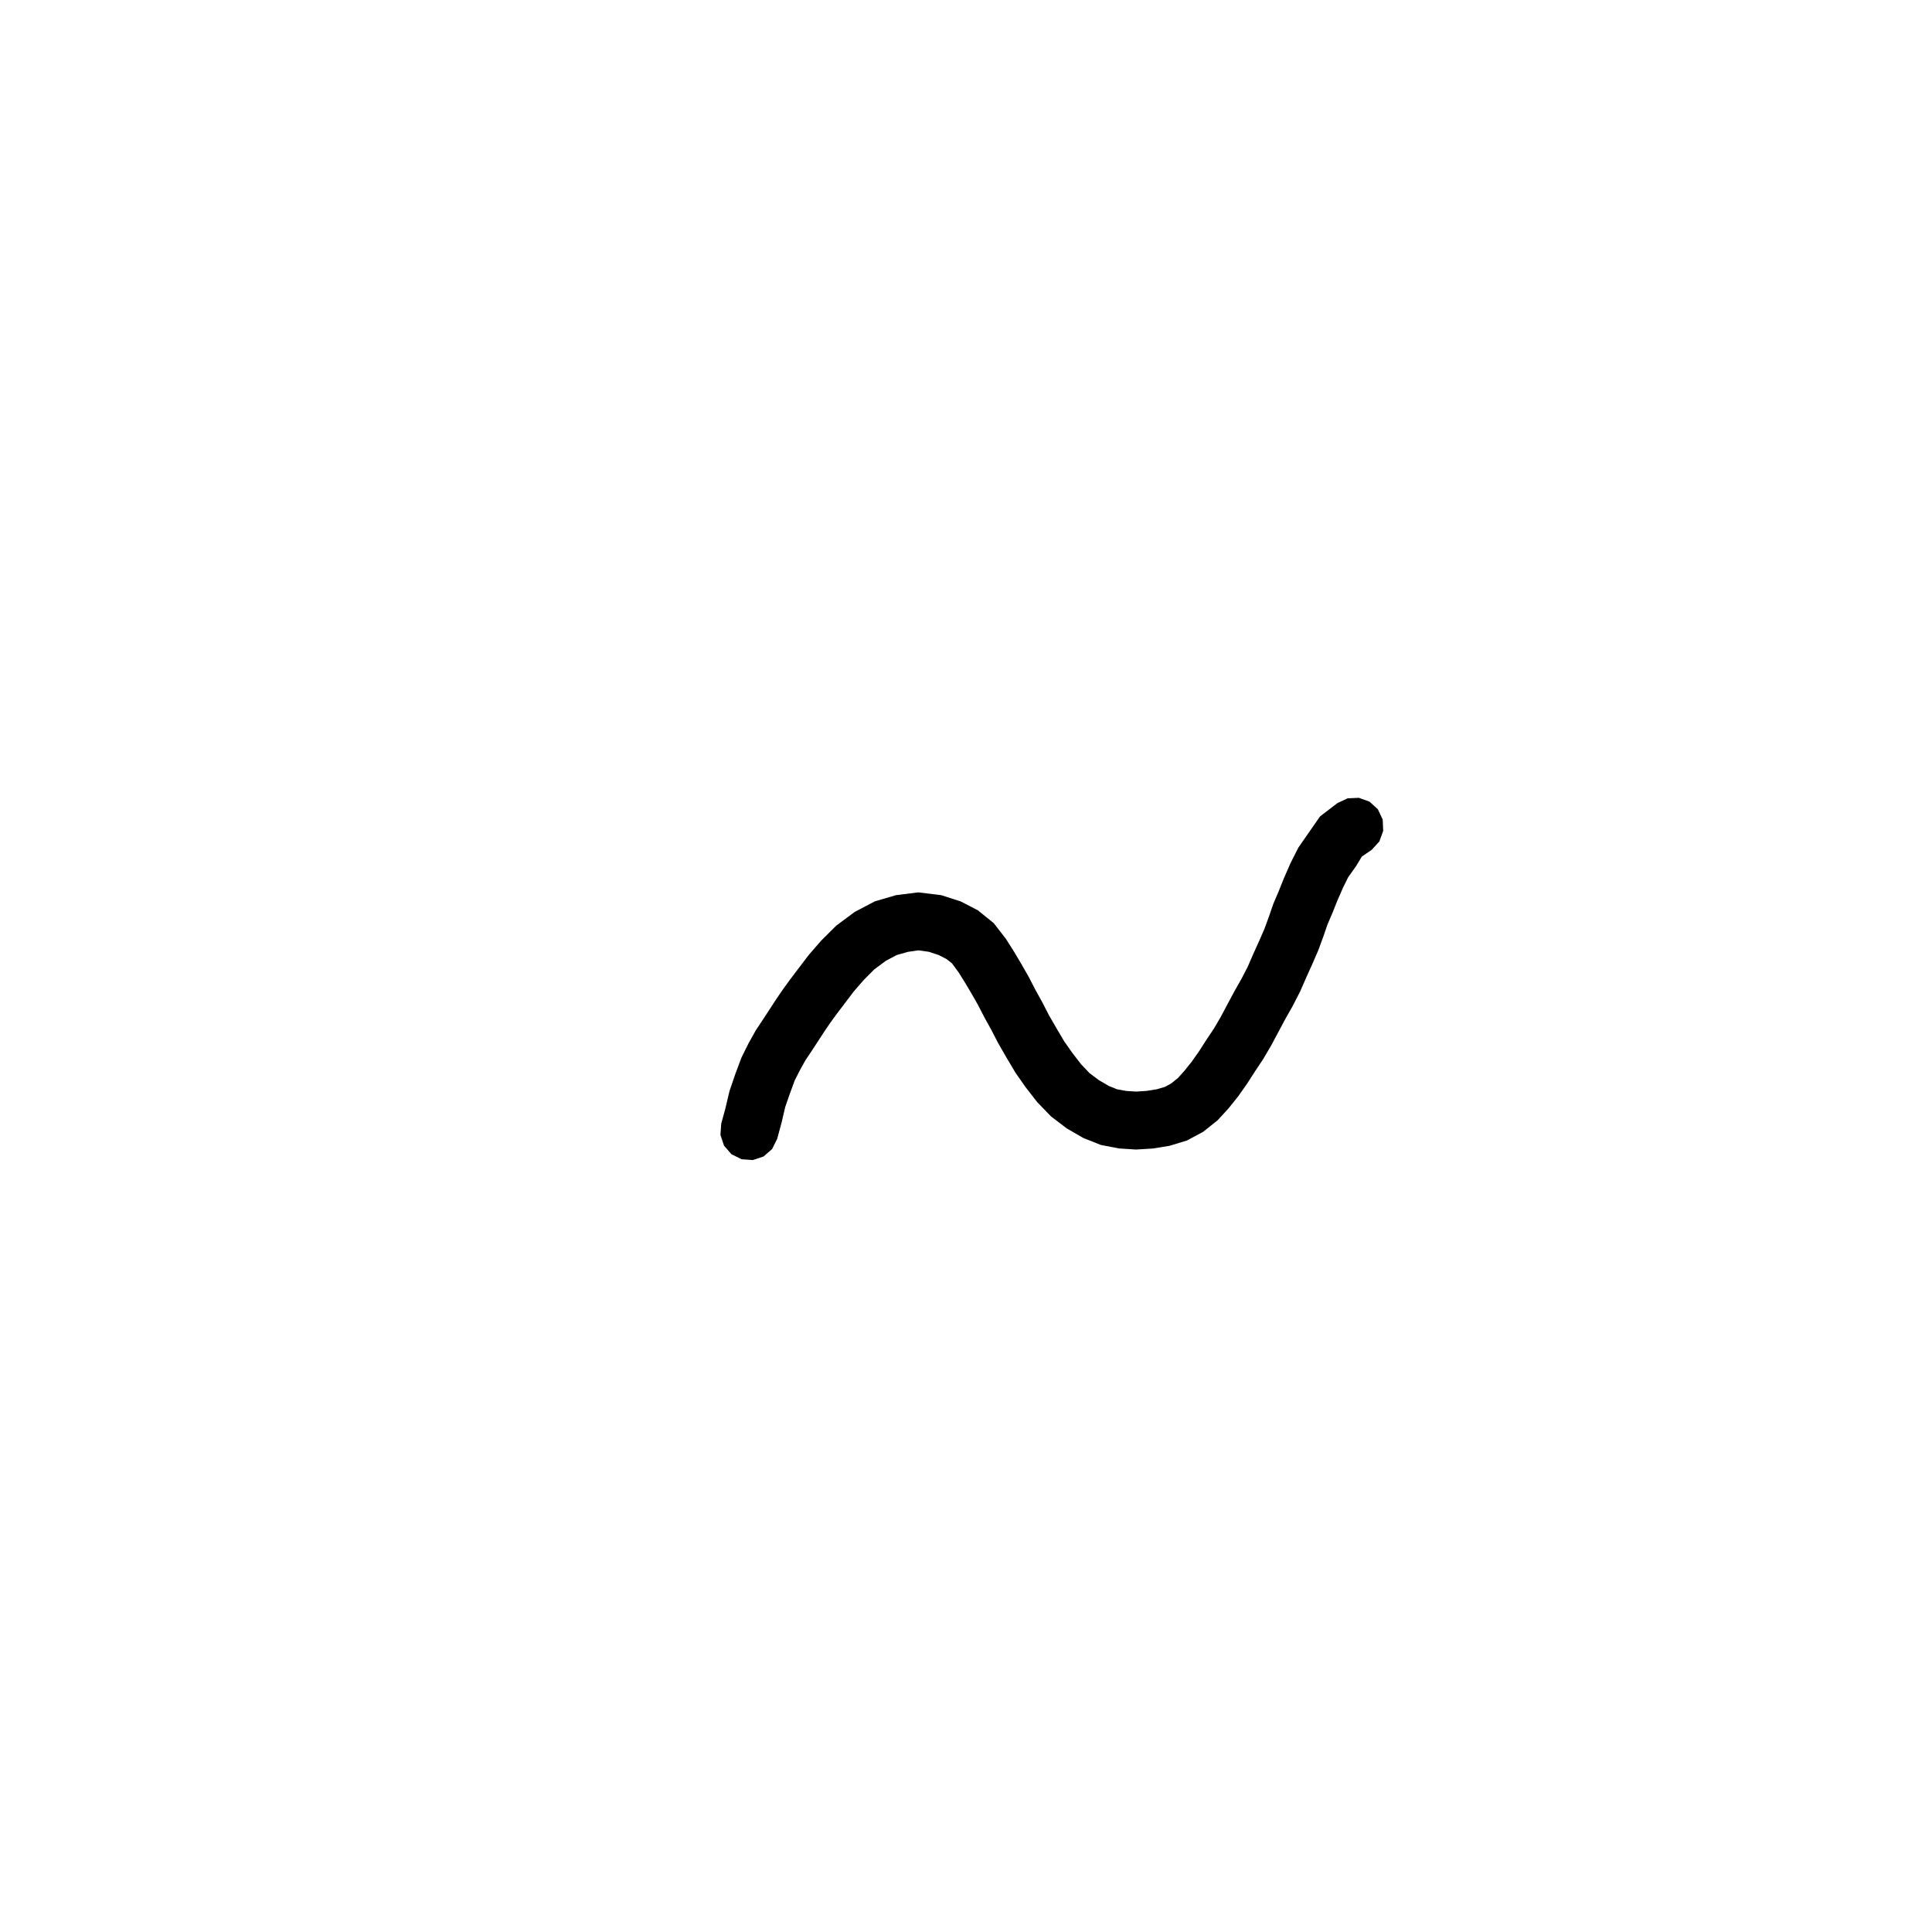
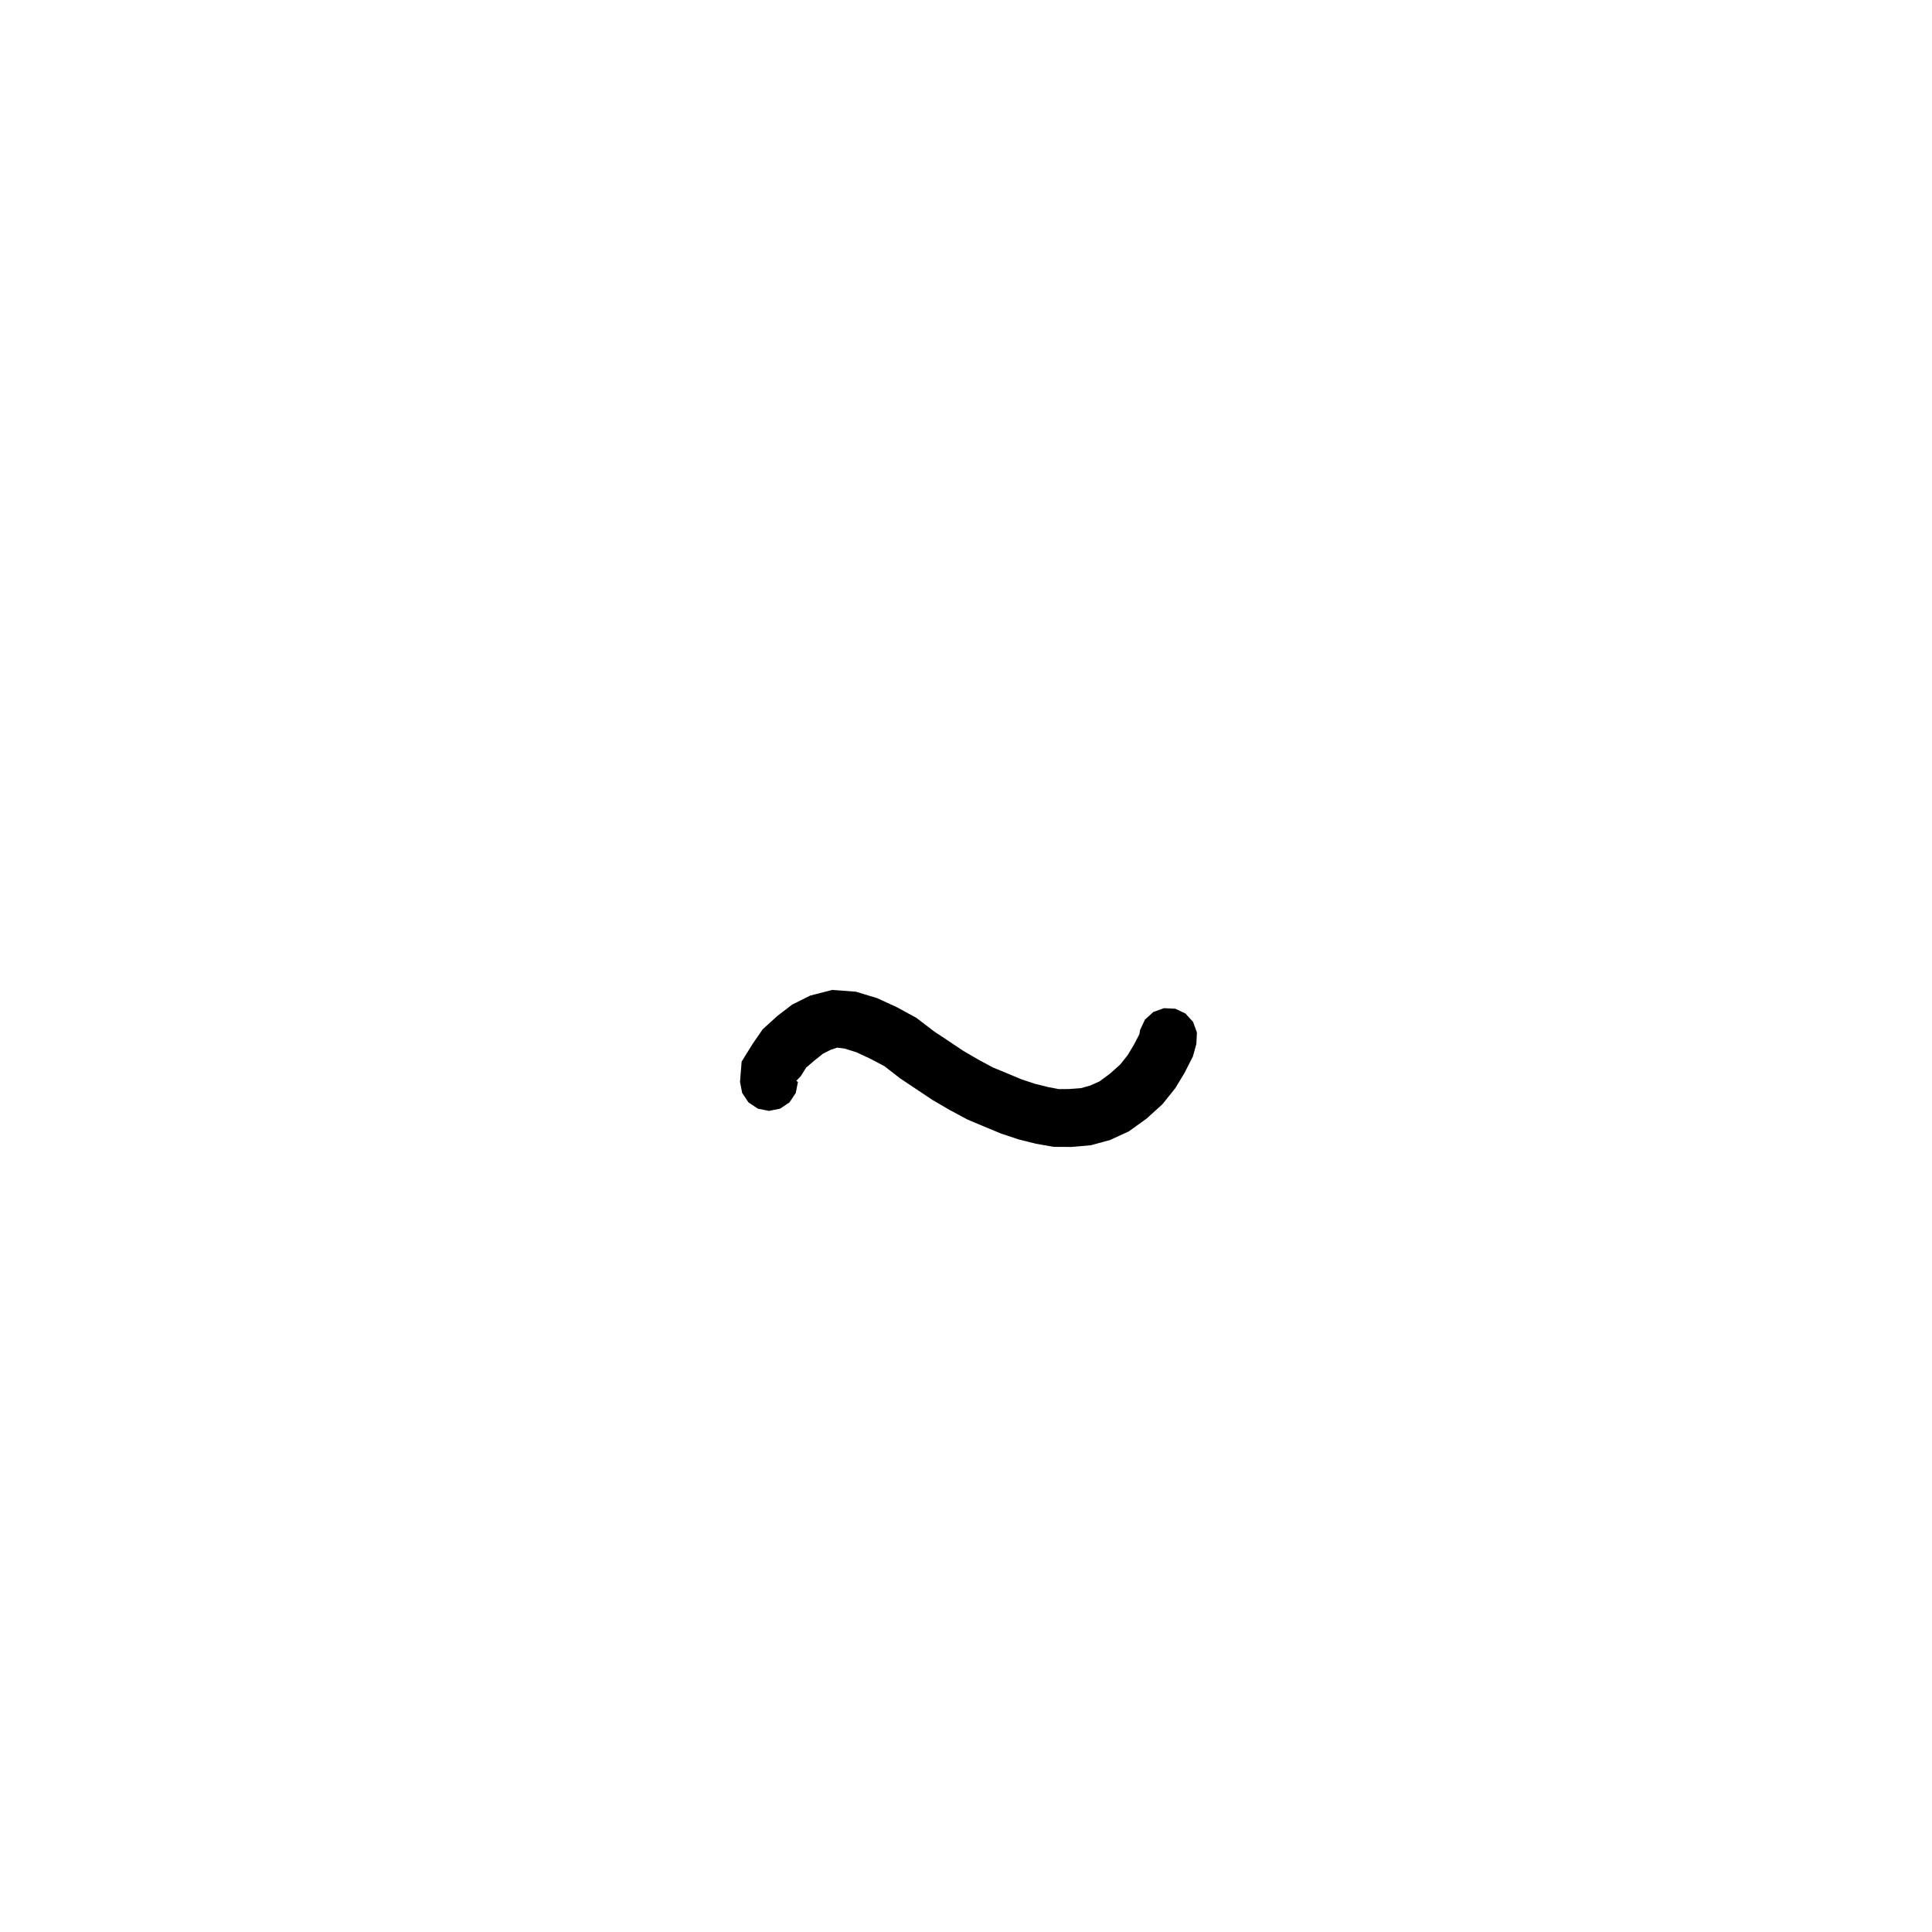
<svg xmlns="http://www.w3.org/2000/svg" viewBox="0 0 300 300" width="300" height="300">
-   <path d="M 120.675 176.851 L 121.362 174.327 L 121.926 171.906 L 122.638 169.847 L 123.403 167.773 L 124.181 166.232 L 125.045 164.671 L 126.023 163.211 L 127.036 161.658 L 128.011 160.163 L 128.945 158.792 L 129.943 157.421 L 131.184 155.788 L 132.557 153.973 L 134.09 152.204 L 135.737 150.543 L 137.542 149.201 L 139.224 148.304 L 140.994 147.803 L 142.6 147.567 L 144.237 147.796 L 145.75 148.293 L 146.952 148.91 L 147.819 149.582 L 148.841 150.972 L 149.827 152.547 L 150.844 154.263 L 151.844 156.012 L 152.898 158.055 L 153.898 159.855 L 154.985 161.959 L 156.315 164.271 L 157.685 166.573 L 159.245 168.805 L 161.058 171.138 L 163.207 173.36 L 165.637 175.211 L 168.214 176.705 L 170.945 177.788 L 173.766 178.331 L 176.4 178.5 L 179.03 178.339 L 181.607 177.919 L 184.31 177.096 L 186.829 175.744 L 189.07 173.956 L 190.76 172.117 L 192.267 170.233 L 193.667 168.245 L 194.898 166.331 L 196.149 164.452 L 197.394 162.33 L 198.504 160.251 L 199.543 158.302 L 200.691 156.275 L 201.863 154.001 L 202.845 151.761 L 203.782 149.688 L 204.711 147.538 L 205.506 145.376 L 206.131 143.554 L 206.891 141.787 L 207.683 139.807 L 208.543 137.84 L 209.325 136.249 L 210.586 134.467 L 211.464 133.01 L 213.003 131.956 L 214.186 130.659 L 214.783 129.007 L 214.702 127.254 L 213.956 125.664 L 212.659 124.481 L 211.007 123.884 L 209.254 123.965 L 207.664 124.711 L 204.981 126.767 L 203.148 129.4 L 201.608 131.618 L 200.391 134.027 L 199.383 136.326 L 198.575 138.346 L 197.735 140.313 L 197.027 142.358 L 196.355 144.195 L 195.552 146.045 L 194.621 148.106 L 193.737 150.132 L 192.775 151.992 L 191.657 153.965 L 190.563 156.016 L 189.539 157.937 L 188.517 159.682 L 187.368 161.402 L 186.2 163.222 L 185.067 164.833 L 183.906 166.283 L 182.93 167.377 L 181.837 168.256 L 180.89 168.771 L 179.593 169.147 L 178.036 169.394 L 176.4 169.5 L 174.9 169.403 L 173.455 169.145 L 172.186 168.629 L 170.629 167.722 L 169.193 166.64 L 167.875 165.262 L 166.488 163.462 L 165.248 161.694 L 164.085 159.729 L 162.881 157.641 L 161.835 155.612 L 160.835 153.812 L 159.756 151.721 L 158.623 149.737 L 157.506 147.853 L 156.226 145.828 L 154.314 143.352 L 151.848 141.357 L 149.183 139.974 L 146.163 139.004 L 142.6 138.567 L 139.14 138.997 L 135.843 139.963 L 132.724 141.599 L 129.863 143.724 L 127.51 146.063 L 125.576 148.293 L 124.016 150.345 L 122.724 152.046 L 121.588 153.608 L 120.522 155.171 L 119.497 156.742 L 118.51 158.256 L 117.355 159.996 L 116.219 162.034 L 115.131 164.227 L 114.162 166.82 L 113.274 169.428 L 112.638 172.117 L 111.992 174.483 L 111.869 176.234 L 112.426 177.899 L 113.578 179.225 L 115.149 180.008 L 116.901 180.131 L 118.566 179.574 L 119.891 178.422 Z" fill="black" fill-rule="nonzero" />
+   <path d="M 123.906 168 L 123.65 167.831 L 124.329 167.128 L 125.181 165.777 L 126.487 164.657 L 127.809 163.605 L 129.008 163.005 L 129.996 162.683 L 131.124 162.813 L 132.991 163.4 L 135.194 164.425 L 137.344 165.566 L 139.777 167.452 L 142.31 169.144 L 144.821 170.816 L 147.408 172.326 L 150.259 173.857 L 152.875 174.954 L 155.426 176.013 L 158.146 176.92 L 160.85 177.597 L 163.599 178.082 L 166.402 178.096 L 169.377 177.833 L 172.344 177.029 L 175.296 175.674 L 178.038 173.698 L 180.473 171.495 L 182.493 168.981 L 183.937 166.591 L 185.234 164.047 L 185.772 162.091 L 185.857 160.338 L 185.265 158.685 L 184.085 157.384 L 182.498 156.634 L 180.744 156.549 L 179.091 157.141 L 177.791 158.321 L 177.041 159.909 L 176.912 160.62 L 176.076 162.209 L 175.12 163.819 L 173.939 165.305 L 172.375 166.702 L 170.717 167.926 L 169.268 168.571 L 167.835 168.967 L 166.011 169.104 L 164.414 169.118 L 162.762 168.803 L 160.666 168.28 L 158.586 167.587 L 156.337 166.646 L 154.154 165.743 L 151.805 164.474 L 149.591 163.184 L 147.302 161.656 L 145.036 160.148 L 142.269 158.034 L 139.219 156.375 L 136.222 155 L 132.889 153.987 L 129.216 153.717 L 125.804 154.595 L 123.003 155.995 L 120.725 157.743 L 118.432 159.823 L 116.884 162.072 L 115.163 164.836 L 114.906 168 L 115.249 169.722 L 116.224 171.182 L 117.684 172.157 L 119.406 172.5 L 121.128 172.157 L 122.588 171.182 L 123.564 169.722 Z" fill="black" fill-rule="nonzero" />
</svg>
